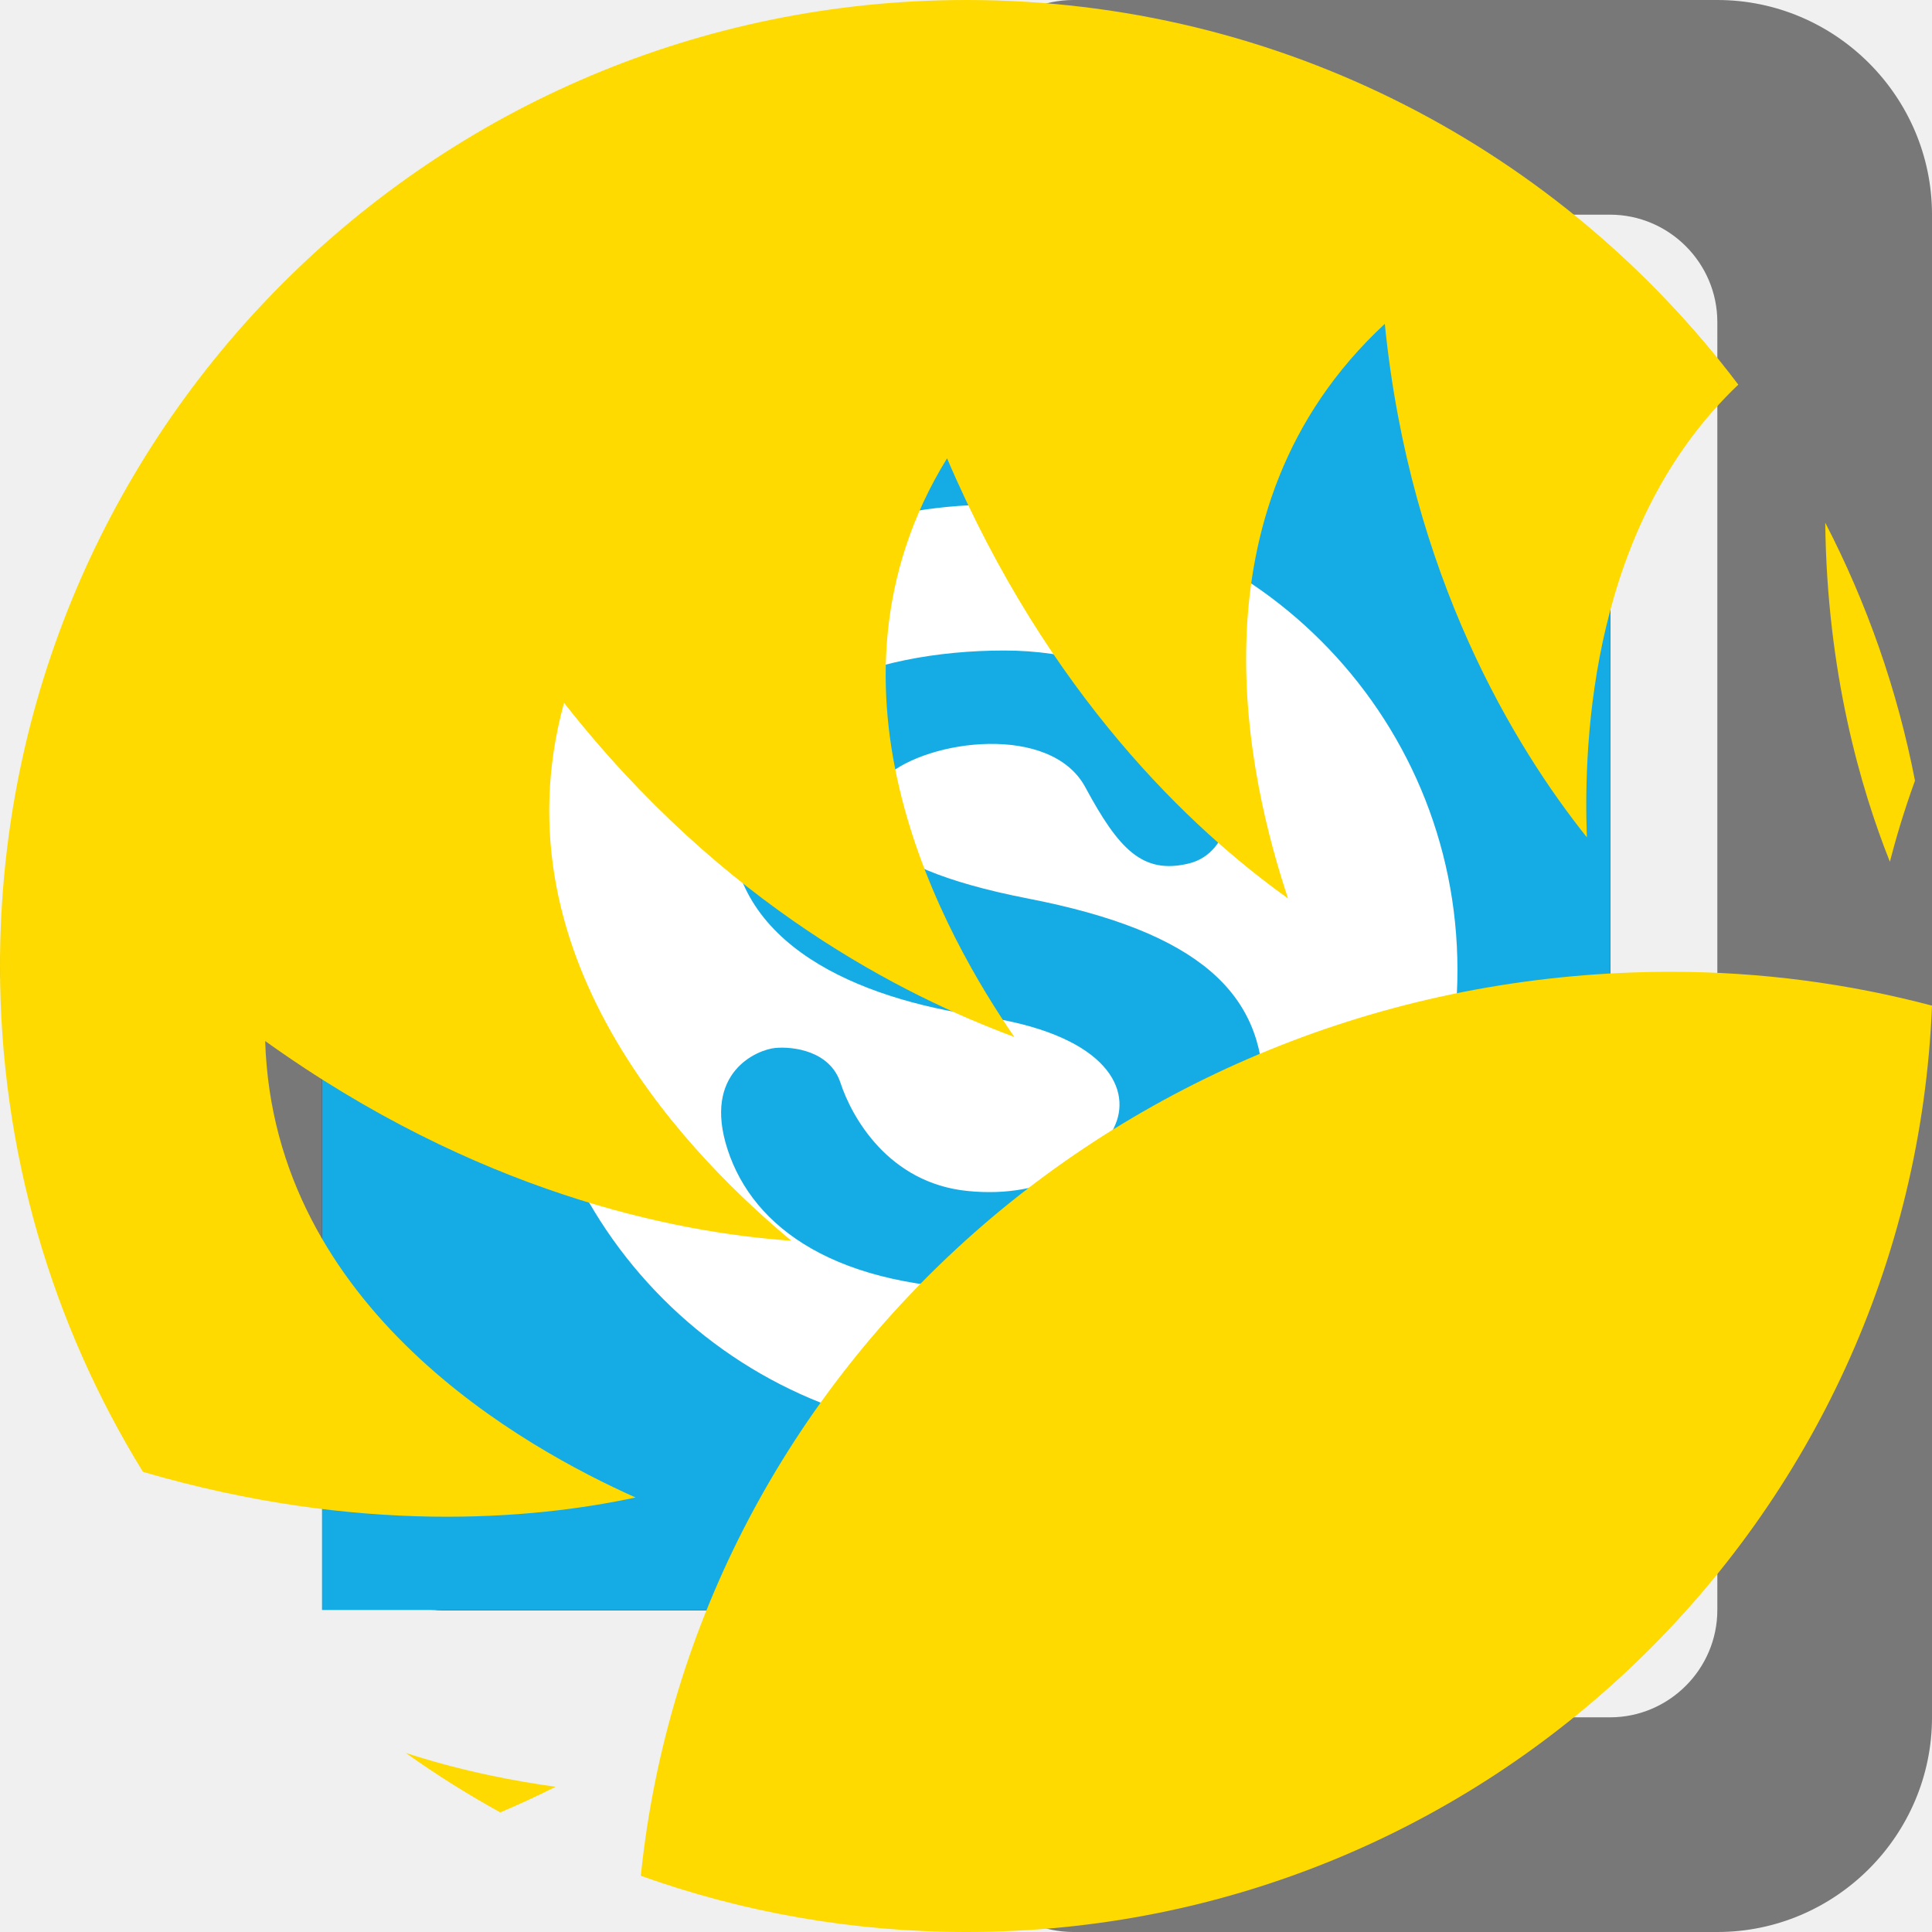
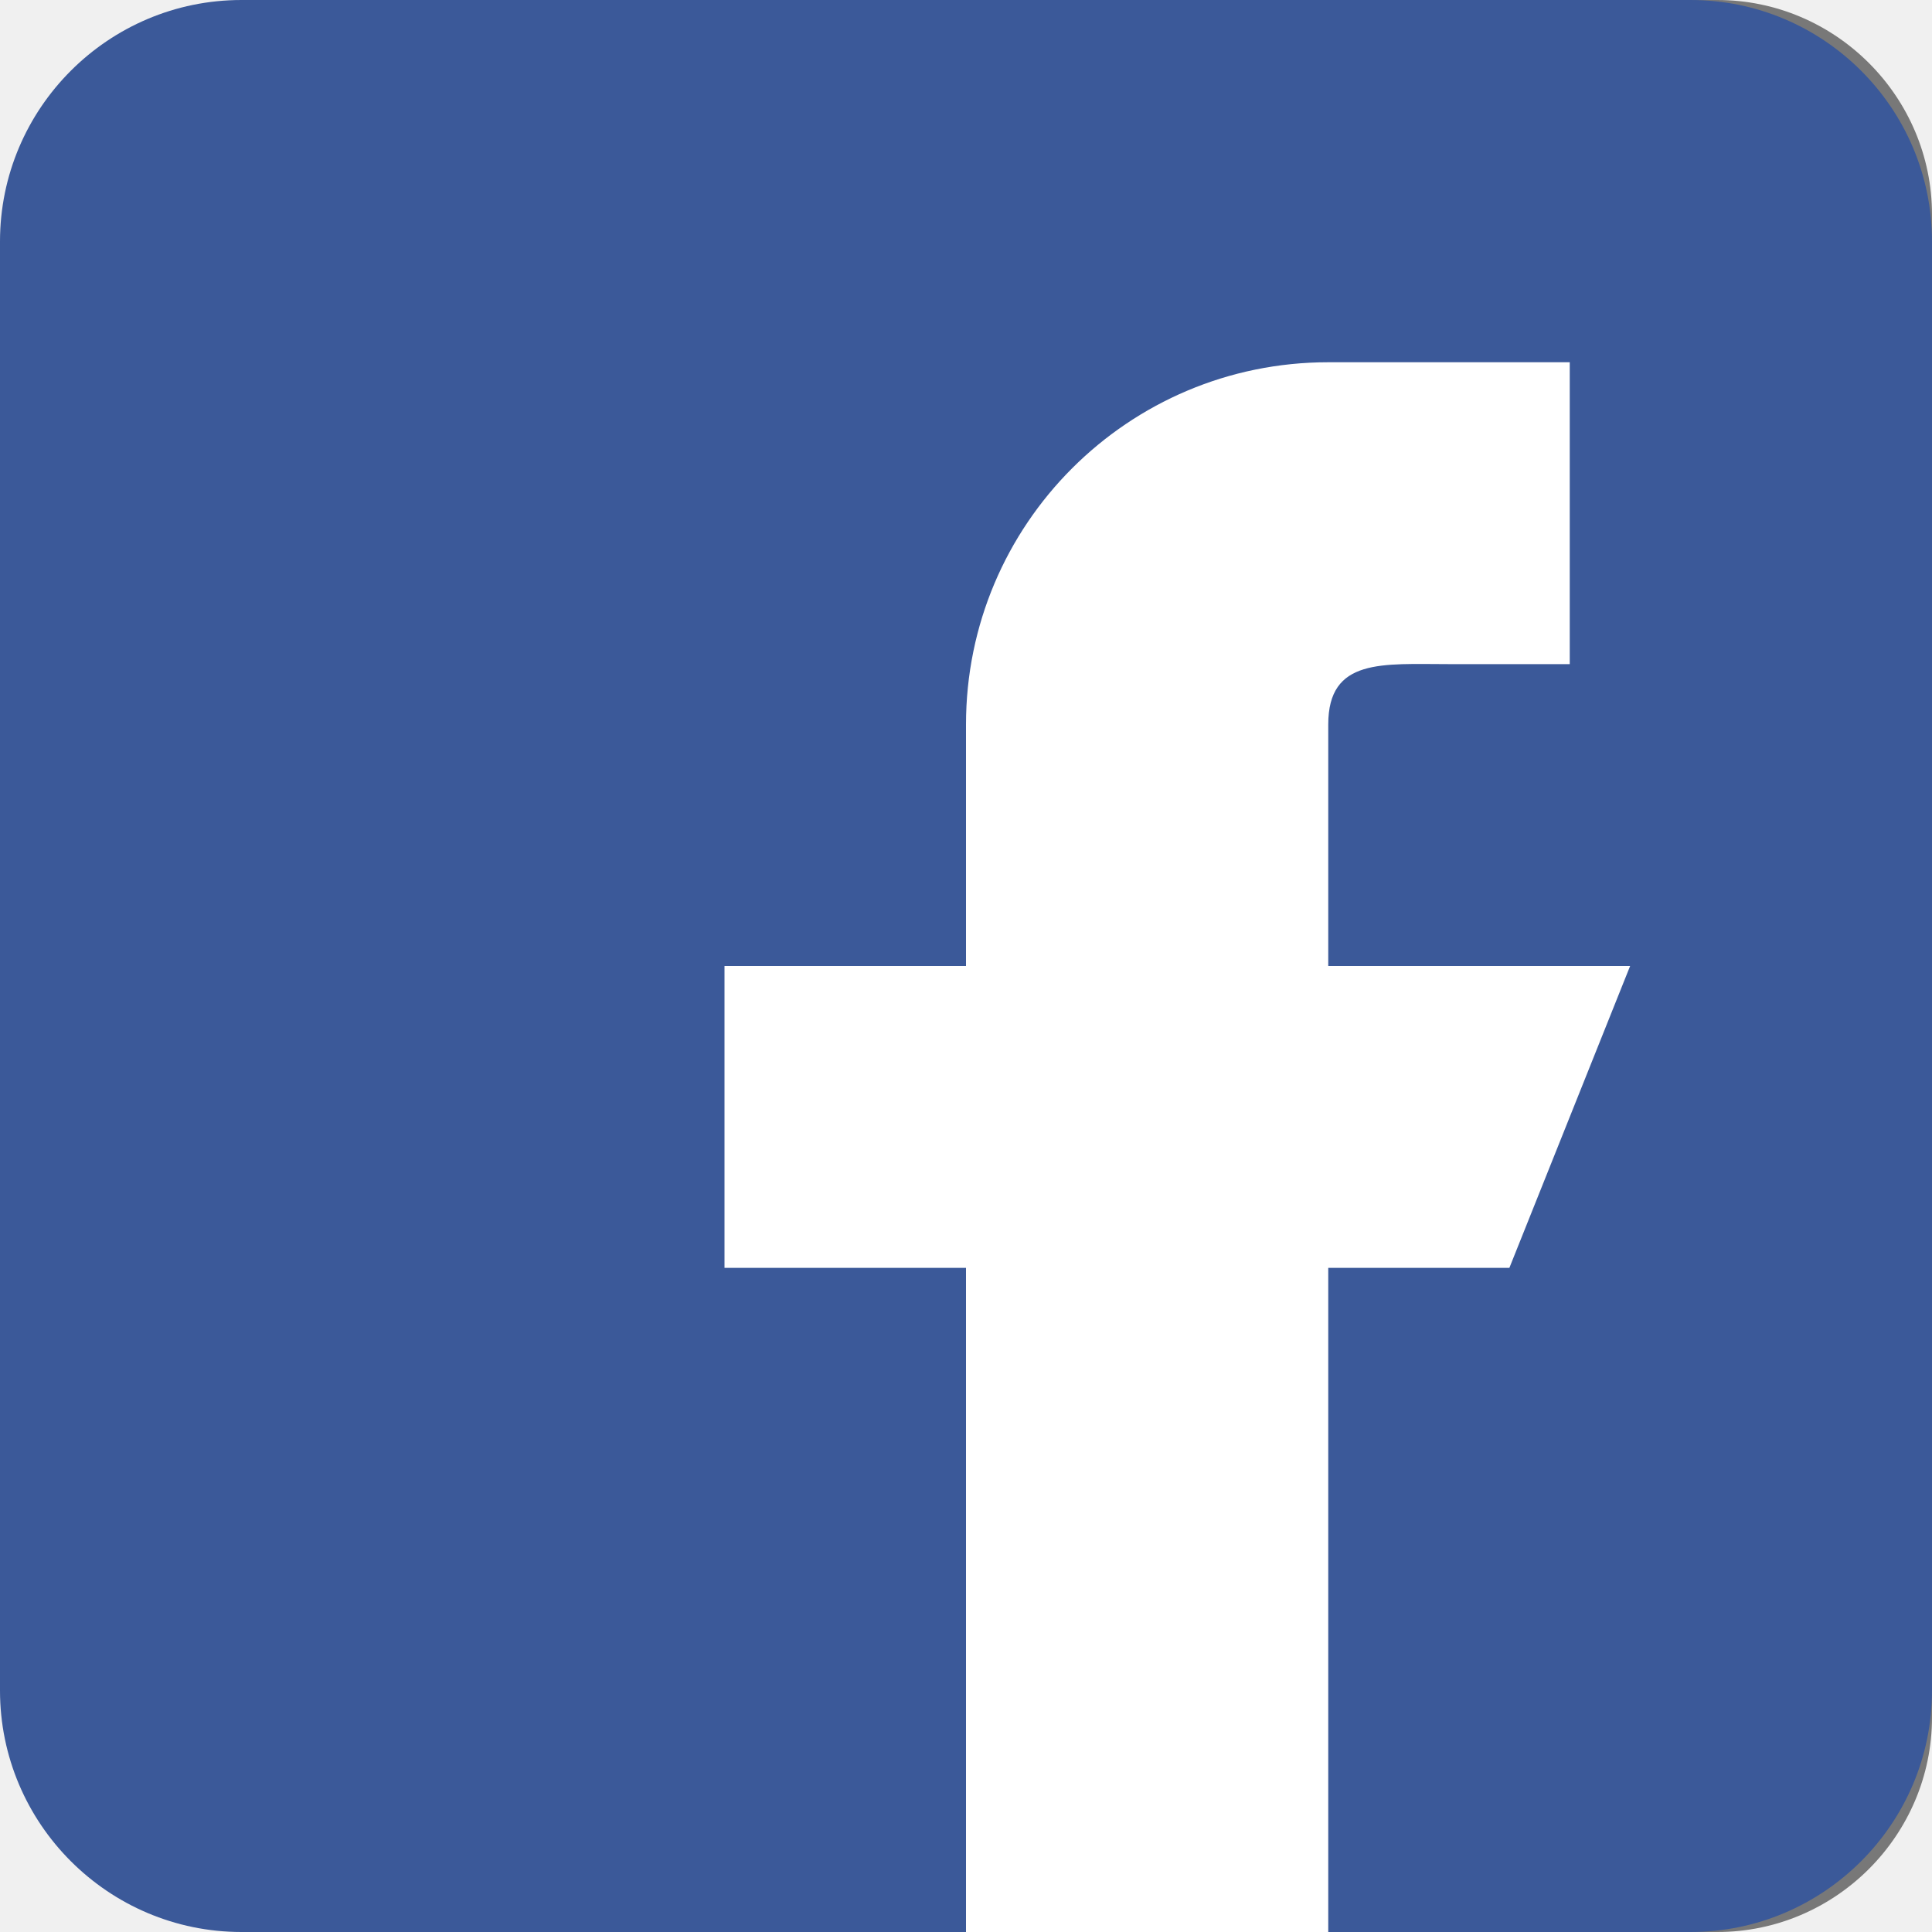
<svg xmlns="http://www.w3.org/2000/svg">
  <svg id="exit" viewBox="0 0 18 18">
    <path opacity="0.5" clip-rule="evenodd" d="M5.293 11.891L3.413 10.011L12.082 10.011C12.633 10.011 13.082 9.561 13.082 9.011C13.082 8.461 12.633 8.011 12.082 8.011L3.413 8.011L5.293 6.121C5.683 5.731 5.683 5.101 5.293 4.711C5.106 4.524 4.852 4.419 4.588 4.419C4.323 4.419 4.069 4.524 3.882 4.711L0.292 8.301C-0.098 8.691 -0.098 9.321 0.292 9.711L3.882 13.301C4.272 13.691 4.902 13.691 5.293 13.301C5.683 12.911 5.683 12.281 5.293 11.891ZM15 2L10 2C9.45 2 9 1.55 9 1C9 0.45 9.45 -4.13058e-07 10 -4.37099e-07L16 -6.99368e-07C17.1 -7.4745e-07 18 0.9 18 2L18 16C18 17.1 17.1 18 16 18L10 18C9.45 18 9 17.55 9 17C9 16.45 9.45 16 10 16L15 16C15.55 16 16 15.55 16 15L16 3C16 2.45 15.55 2 15 2Z" />
  </svg>
  <svg id="linkedin" viewBox="0 0 24 24">
    <path d="M18.553 4H5.447C4.648 4 4 4.648 4 5.447V18.553C4 19.352 4.648 20 5.447 20H18.553C19.352 20 20 19.352 20 18.553V5.447C20 4.648 19.352 4 18.553 4ZM8.951 17.816C8.951 18.048 8.763 18.237 8.53 18.237H6.737C6.504 18.237 6.316 18.048 6.316 17.816V10.3C6.316 10.067 6.504 9.878 6.737 9.878H8.53C8.763 9.878 8.951 10.067 8.951 10.3V17.816ZM7.633 9.17C6.693 9.17 5.93 8.407 5.93 7.467C5.93 6.526 6.693 5.763 7.633 5.763C8.574 5.763 9.337 6.526 9.337 7.467C9.337 8.407 8.574 9.17 7.633 9.17ZM18.321 17.849C18.321 18.063 18.147 18.237 17.934 18.237H16.01C15.796 18.237 15.622 18.063 15.622 17.849V14.324C15.622 13.798 15.777 12.02 14.248 12.02C13.062 12.02 12.822 13.237 12.774 13.783V17.849C12.774 18.063 12.6 18.237 12.386 18.237H10.525C10.312 18.237 10.138 18.063 10.138 17.849V10.266C10.138 10.052 10.312 9.878 10.525 9.878H12.386C12.6 9.878 12.774 10.052 12.774 10.266V10.921C13.213 10.262 13.867 9.752 15.258 9.752C18.338 9.752 18.321 12.63 18.321 14.212V17.849Z" fill="#0077B7" />
  </svg>
  <svg id="angel" viewBox="0 0 24 24">
    <rect x="4" y="4" width="16" height="16" rx="1.5" fill="black" />
    <path d="M15.356 10.975C15.95 11.064 16.361 11.331 16.589 11.688C16.817 12.045 16.954 12.669 16.954 13.471C16.954 15.076 16.452 16.414 15.447 17.439C14.443 18.465 13.164 19 11.612 19C11.018 19 10.425 18.911 9.831 18.688C9.237 18.465 8.781 18.153 8.37 17.796C7.913 17.395 7.548 16.904 7.32 16.459C7.137 15.968 7 15.478 7 14.987C7 14.452 7.137 14.006 7.365 13.694C7.594 13.382 8.005 13.204 8.507 13.07C8.416 12.847 8.324 12.669 8.279 12.49C8.233 12.357 8.187 12.223 8.187 12.134C8.187 11.866 8.324 11.554 8.644 11.242C8.963 10.93 9.237 10.796 9.511 10.796C9.648 10.796 9.74 10.796 9.877 10.841C10.014 10.885 10.151 10.93 10.333 11.064C9.922 9.726 9.511 8.611 9.283 7.854C9.055 7.096 8.963 6.605 8.963 6.293C8.963 5.892 9.055 5.58 9.283 5.357C9.466 5.134 9.785 5 10.151 5C10.744 5 11.521 6.338 12.479 9.057C12.662 9.503 12.753 9.86 12.845 10.127C12.936 9.949 13.027 9.637 13.164 9.28C14.123 6.605 14.945 5.268 15.585 5.268C15.904 5.268 16.178 5.357 16.406 5.58C16.589 5.803 16.726 6.115 16.726 6.471C16.726 6.739 16.635 7.274 16.406 8.032C16.132 8.79 15.813 9.771 15.356 10.975ZM8.324 14.898C8.416 14.987 8.553 15.166 8.69 15.389C9.1 15.968 9.511 16.28 9.877 16.28C10.014 16.28 10.105 16.236 10.196 16.146C10.288 16.057 10.333 15.968 10.333 15.924C10.333 15.834 10.288 15.656 10.151 15.433C10.014 15.21 9.831 14.943 9.603 14.675C9.329 14.363 9.1 14.095 8.963 13.962C8.781 13.828 8.644 13.739 8.553 13.739C8.324 13.739 8.096 13.873 7.913 14.095C7.731 14.319 7.639 14.631 7.639 14.943C7.639 15.21 7.685 15.478 7.822 15.834C7.959 16.146 8.142 16.503 8.416 16.815C8.826 17.261 9.283 17.662 9.877 17.93C10.47 18.198 11.064 18.331 11.794 18.331C13.073 18.331 14.123 17.885 14.991 16.949C15.858 16.013 16.269 14.854 16.269 13.427C16.269 12.981 16.224 12.669 16.178 12.401C16.132 12.134 15.995 11.955 15.858 11.866C15.585 11.643 15.082 11.465 14.306 11.287C13.53 11.108 12.708 11.019 11.886 11.019C11.658 11.019 11.475 11.064 11.384 11.153C11.292 11.242 11.247 11.376 11.247 11.554C11.247 12 11.475 12.312 11.977 12.49C12.479 12.669 13.301 12.803 14.397 12.803H14.808C14.899 12.803 14.991 12.847 15.037 12.892C15.082 12.981 15.128 13.07 15.128 13.204C15.037 13.293 14.808 13.427 14.443 13.56C14.078 13.694 13.849 13.828 13.667 13.962C13.256 14.229 12.936 14.586 12.708 14.987C12.479 15.389 12.342 15.745 12.342 16.102C12.342 16.325 12.388 16.548 12.479 16.86C12.571 17.172 12.616 17.35 12.616 17.395V17.484V17.573C12.342 17.573 12.114 17.395 11.931 17.083C11.749 16.771 11.703 16.369 11.703 15.834V15.745C11.658 15.79 11.612 15.834 11.566 15.834C11.521 15.834 11.475 15.879 11.384 15.879C11.338 15.879 11.247 15.879 11.201 15.879C11.155 15.879 11.11 15.834 11.018 15.834C11.018 15.924 11.064 15.968 11.064 16.057C11.064 16.146 11.064 16.191 11.064 16.236C11.064 16.459 10.973 16.681 10.79 16.86C10.607 17.038 10.379 17.127 10.105 17.127C9.694 17.127 9.283 16.949 8.826 16.548C8.416 16.146 8.187 15.79 8.187 15.389C8.187 15.299 8.187 15.255 8.233 15.21C8.233 14.987 8.279 14.943 8.324 14.898ZM11.292 15.121C11.384 15.121 11.521 15.076 11.612 14.987C11.703 14.898 11.749 14.764 11.749 14.675C11.749 14.541 11.658 14.274 11.475 13.828C11.292 13.382 11.064 12.936 10.79 12.535C10.607 12.223 10.379 11.955 10.196 11.822C10.014 11.643 9.831 11.599 9.648 11.599C9.511 11.599 9.374 11.688 9.192 11.866C9.009 12.045 8.963 12.178 8.963 12.357C8.963 12.49 9.055 12.758 9.192 13.07C9.374 13.382 9.557 13.694 9.831 14.051C10.105 14.408 10.379 14.72 10.653 14.943C10.927 15.032 11.11 15.121 11.292 15.121ZM12.251 10.484L11.155 7.497C10.881 6.739 10.699 6.204 10.516 5.981C10.379 5.758 10.242 5.624 10.059 5.624C9.922 5.624 9.831 5.669 9.74 5.758C9.603 5.892 9.557 6.025 9.557 6.204C9.557 6.516 9.694 7.006 9.922 7.72C10.151 8.433 10.516 9.414 10.973 10.573C11.018 10.484 11.064 10.44 11.155 10.44C11.247 10.395 11.338 10.395 11.429 10.395C11.475 10.395 11.566 10.395 11.658 10.395C11.794 10.44 11.977 10.44 12.251 10.484ZM13.347 13.382C13.073 13.382 12.799 13.338 12.525 13.293C12.251 13.248 12.023 13.204 11.794 13.115C11.886 13.338 11.977 13.516 12.069 13.739C12.16 13.962 12.206 14.14 12.251 14.363C12.388 14.185 12.571 14.006 12.753 13.828C12.982 13.65 13.164 13.516 13.347 13.382ZM14.671 10.796C15.128 9.637 15.447 8.656 15.722 7.898C15.95 7.14 16.087 6.694 16.087 6.516C16.087 6.338 16.041 6.204 15.95 6.07C15.858 5.981 15.767 5.936 15.63 5.936C15.447 5.936 15.265 6.07 15.082 6.382C14.899 6.694 14.671 7.14 14.443 7.809L13.438 10.573L14.671 10.796Z" fill="white" />
  </svg>
  <svg id="xing" viewBox="0 0 24 24">
    <rect x="4" y="4" width="16" height="16" rx="1.5" fill="#005D5E" />
    <path d="M10.032 8.691C9.906 8.474 9.747 8.365 9.553 8.365H7.819C7.708 8.365 7.631 8.401 7.587 8.474C7.534 8.546 7.536 8.636 7.594 8.742L8.762 10.766C8.767 10.771 8.767 10.774 8.762 10.774L6.927 14.024C6.879 14.116 6.879 14.203 6.927 14.285C6.975 14.367 7.05 14.409 7.152 14.409H8.886C9.07 14.409 9.227 14.297 9.357 14.075C10.552 11.956 11.174 10.854 11.222 10.767L10.032 8.691Z" fill="white" />
    <path d="M17.069 6.377C17.122 6.276 17.122 6.186 17.069 6.109C17.026 6.036 16.951 6 16.844 6H15.096C14.907 6 14.752 6.109 14.632 6.326C12.15 10.728 10.866 13.006 10.779 13.161L13.238 17.674C13.354 17.891 13.514 18 13.717 18H15.451C15.558 18 15.635 17.964 15.683 17.891C15.732 17.809 15.729 17.72 15.676 17.623L13.238 13.161V13.154L17.069 6.377Z" fill="white" />
  </svg>
  <svg id="video" viewBox="0 0 24 24">
    <rect x="4" y="4" width="16" height="16" rx="1.5" fill="#F05654" />
    <path d="M14.637 12.024C14.631 12.009 14.623 11.995 14.615 11.98C14.533 12.023 14.455 12.067 14.374 12.104C14.296 12.14 14.215 12.172 14.133 12.201C14.05 12.23 13.964 12.252 13.88 12.277C13.88 12.285 13.88 12.289 13.881 12.294C13.885 12.305 13.889 12.316 13.893 12.327C14.01 12.623 14.062 12.932 14.066 13.249C14.069 13.514 14.035 13.774 13.957 14.028C13.841 14.409 13.652 14.75 13.374 15.037C12.969 15.456 12.47 15.682 11.891 15.735C11.837 15.739 11.783 15.739 11.725 15.741C11.728 15.728 11.727 15.725 11.729 15.724C11.759 15.701 11.789 15.679 11.819 15.657C12.424 15.197 12.901 14.63 13.238 13.949C13.518 13.382 13.66 12.781 13.674 12.149C13.681 11.841 13.654 11.534 13.601 11.231C13.54 10.886 13.445 10.549 13.322 10.221C13.319 10.21 13.307 10.186 13.299 10.171C13.291 10.117 13.289 10.1 13.287 10.09C13.287 10.081 13.287 10.064 13.287 10.06C13.256 9.775 13.205 9.494 13.126 9.218C13.02 8.843 12.868 8.488 12.657 8.16C12.511 7.934 12.343 7.727 12.138 7.551C12.118 7.535 12.098 7.519 12.074 7.5C12.073 7.513 12.07 7.52 12.073 7.525C12.087 7.552 12.103 7.578 12.118 7.605C12.475 8.218 12.788 8.854 13.055 9.511C13.129 9.691 13.195 9.874 13.266 10.056L13.286 10.094C13.288 10.105 13.291 10.123 13.298 10.175C13.301 10.271 13.307 10.369 13.308 10.454C13.319 10.952 13.305 11.45 13.255 11.946C13.231 12.175 13.202 12.403 13.163 12.63C13.114 12.915 13.052 13.197 12.971 13.474C12.871 13.815 12.745 14.146 12.576 14.459C12.425 14.738 12.244 14.994 12.015 15.214C11.806 15.418 11.567 15.578 11.297 15.69C11.268 15.702 11.241 15.705 11.209 15.699C10.84 15.627 10.508 15.475 10.213 15.243C9.958 15.043 9.76 14.795 9.606 14.511C9.441 14.208 9.343 13.884 9.309 13.541C9.288 13.34 9.293 13.138 9.317 12.937C9.347 12.69 9.409 12.453 9.51 12.226C9.66 11.888 9.88 11.601 10.155 11.355C10.367 11.165 10.604 11.015 10.87 10.914C11.043 10.849 11.22 10.808 11.403 10.786C11.565 10.767 11.727 10.766 11.889 10.779C12.095 10.795 12.297 10.84 12.491 10.915C12.508 10.922 12.525 10.926 12.55 10.934C12.567 10.798 12.594 10.67 12.633 10.545C12.673 10.42 12.727 10.3 12.783 10.181C12.752 10.157 12.719 10.152 12.689 10.142C12.426 10.058 12.156 10.012 11.88 9.996C11.586 9.979 11.294 9.999 11.004 10.057C10.658 10.126 10.334 10.253 10.035 10.441C9.749 10.62 9.503 10.842 9.285 11.098C8.802 11.665 8.545 12.322 8.505 13.065C8.494 13.278 8.501 13.492 8.528 13.705C8.566 14.005 8.642 14.294 8.762 14.572C8.956 15.021 9.24 15.406 9.599 15.736C9.864 15.981 10.167 16.167 10.504 16.296C10.818 16.416 11.145 16.479 11.48 16.495C11.79 16.51 12.099 16.493 12.405 16.428C12.818 16.342 13.195 16.177 13.534 15.926C13.799 15.73 14.024 15.494 14.22 15.231C14.609 14.707 14.82 14.119 14.857 13.468C14.872 13.203 14.859 12.938 14.816 12.675C14.778 12.451 14.721 12.234 14.637 12.024Z" fill="white" />
    <path d="M16.155 8.507C16.087 8.255 15.991 8.013 15.86 7.786C15.841 7.754 15.821 7.723 15.797 7.685C15.779 7.717 15.764 7.743 15.75 7.77C15.659 7.941 15.546 8.096 15.406 8.231C15.195 8.436 14.95 8.584 14.662 8.654C14.637 8.66 14.612 8.667 14.588 8.675C14.375 8.737 14.17 8.816 13.978 8.927C13.846 9.004 13.733 9.101 13.64 9.221C13.467 9.446 13.383 9.699 13.396 9.983C13.406 10.214 13.472 10.43 13.584 10.633C13.589 10.643 13.597 10.651 13.608 10.666C14.519 10.443 15.203 9.922 15.676 9.098C15.675 9.126 15.675 9.139 15.673 9.152C15.657 9.223 15.632 9.292 15.6 9.357C15.529 9.502 15.433 9.629 15.326 9.749C15.142 9.957 14.931 10.137 14.71 10.305C14.443 10.509 14.163 10.694 13.872 10.862C13.851 10.875 13.825 10.883 13.809 10.91C13.848 10.945 13.886 10.98 13.925 11.014C14.074 11.138 14.237 11.239 14.422 11.301C14.597 11.358 14.775 11.374 14.957 11.342C15.178 11.304 15.37 11.206 15.539 11.061C15.703 10.919 15.832 10.75 15.94 10.564C16.003 10.457 16.062 10.347 16.102 10.228C16.186 9.983 16.236 9.729 16.252 9.471C16.272 9.145 16.24 8.823 16.155 8.507Z" fill="white" />
  </svg>
  <svg id="skype" viewBox="0 0 24 24">
    <g>
      <path d="M20 4H4V20H20V4Z" fill="#15ACE5" />
      <path d="M17.998 13.16C18.068 12.801 18.105 12.43 18.105 12.05C18.105 8.858 15.518 6.27 12.325 6.27C11.946 6.27 11.575 6.307 11.215 6.377C10.721 6.088 10.147 5.922 9.533 5.922C7.691 5.922 6.197 7.416 6.197 9.258C6.197 9.872 6.363 10.446 6.652 10.94C6.583 11.3 6.546 11.671 6.546 12.05C6.546 15.242 9.133 17.83 12.325 17.83C12.705 17.83 13.076 17.793 13.436 17.723C13.93 18.012 14.504 18.179 15.118 18.179C16.96 18.179 18.454 16.685 18.454 14.842C18.454 14.229 18.288 13.654 17.998 13.16ZM12.435 16.02C10.382 16.02 9.355 15.249 9.039 14.282C8.723 13.314 9.414 13.038 9.631 13.018C9.848 12.998 10.309 13.051 10.441 13.452C10.578 13.87 11.033 14.697 12.021 14.795C13.008 14.894 13.66 14.44 13.857 13.966C14.055 13.492 13.699 12.84 12.179 12.623C10.658 12.406 9.078 11.734 9.078 10.214C9.078 8.693 10.816 8.081 12.475 8.081C14.134 8.081 14.975 9.018 15.161 9.384C15.391 9.838 15.312 10.595 14.766 10.727C14.193 10.865 13.897 10.549 13.482 9.779C13.053 8.983 11.527 9.187 11.013 9.641C10.5 10.095 10.638 10.747 12.771 11.162C14.904 11.576 15.694 12.347 15.694 13.551C15.694 14.756 14.489 16.02 12.435 16.02Z" fill="white" />
    </g>
  </svg>
  <svg id="logo" viewBox="0 0 31 31">
    <path d="M31 16.136C29.662 15.782 28.259 15.593 26.812 15.593C18.197 15.593 11.126 21.921 10.282 30.098C11.914 30.682 13.674 31 15.507 31C23.857 31 30.666 24.402 31 16.136Z" fill="#FEDA00" />
    <path d="M8.027 29.081C8.355 28.942 8.651 28.803 8.915 28.67C8.316 28.587 7.453 28.433 6.511 28.127C6.996 28.473 7.503 28.792 8.027 29.081Z" fill="#FEDA00" />
    <path d="M2.294 23.617C0.839 21.257 0 18.476 0 15.5C0 6.94 6.942 0 15.507 0C20.567 0 25.061 2.423 27.892 6.172C25.537 8.41 25.405 11.854 25.462 13.435C24.314 11.996 22.625 9.25 22.22 5.196C18.979 8.204 20.059 12.585 20.667 14.416C19.113 13.304 16.817 11.146 15.196 7.354C12.899 11.081 15.196 15.07 16.276 16.639C14.521 15.985 11.616 14.547 9.05 11.277C7.902 15.462 11.211 18.666 12.697 19.908C10.806 19.778 7.632 19.124 4.255 16.704C4.39 21.02 8.442 23.243 10.198 24.028C8.553 24.382 5.753 24.629 2.294 23.617Z" fill="#FEDA00" />
    <path d="M29.287 8.387C29.952 9.672 30.443 11.062 30.727 12.526C30.546 13.024 30.416 13.472 30.324 13.827C29.852 12.64 29.314 10.782 29.287 8.387Z" fill="#FEDA00" />
  </svg>
+   <svg id="facebook" viewBox="0 0 24 24">
+     <path d="m21 0h-18c-1.655 0-3 1.345-3 3v18c0 1.654 1.345 3 3 3h18c1.654 0 3-1.346 3-3v-18c0-1.655-1.346-3-3-3z" fill="#3b5999" />
+     <path d="m16.5 12v-3c0-.828.672-.75 1.5-.75h1.5v-3.75h-3c-2.486 0-4.5 2.014-4.5 4.5v3h-3v3.75h3v8.25h4.5v-8.25h2.25l1.5-3.75z" fill="#fff" />
+   </svg>
</svg>
